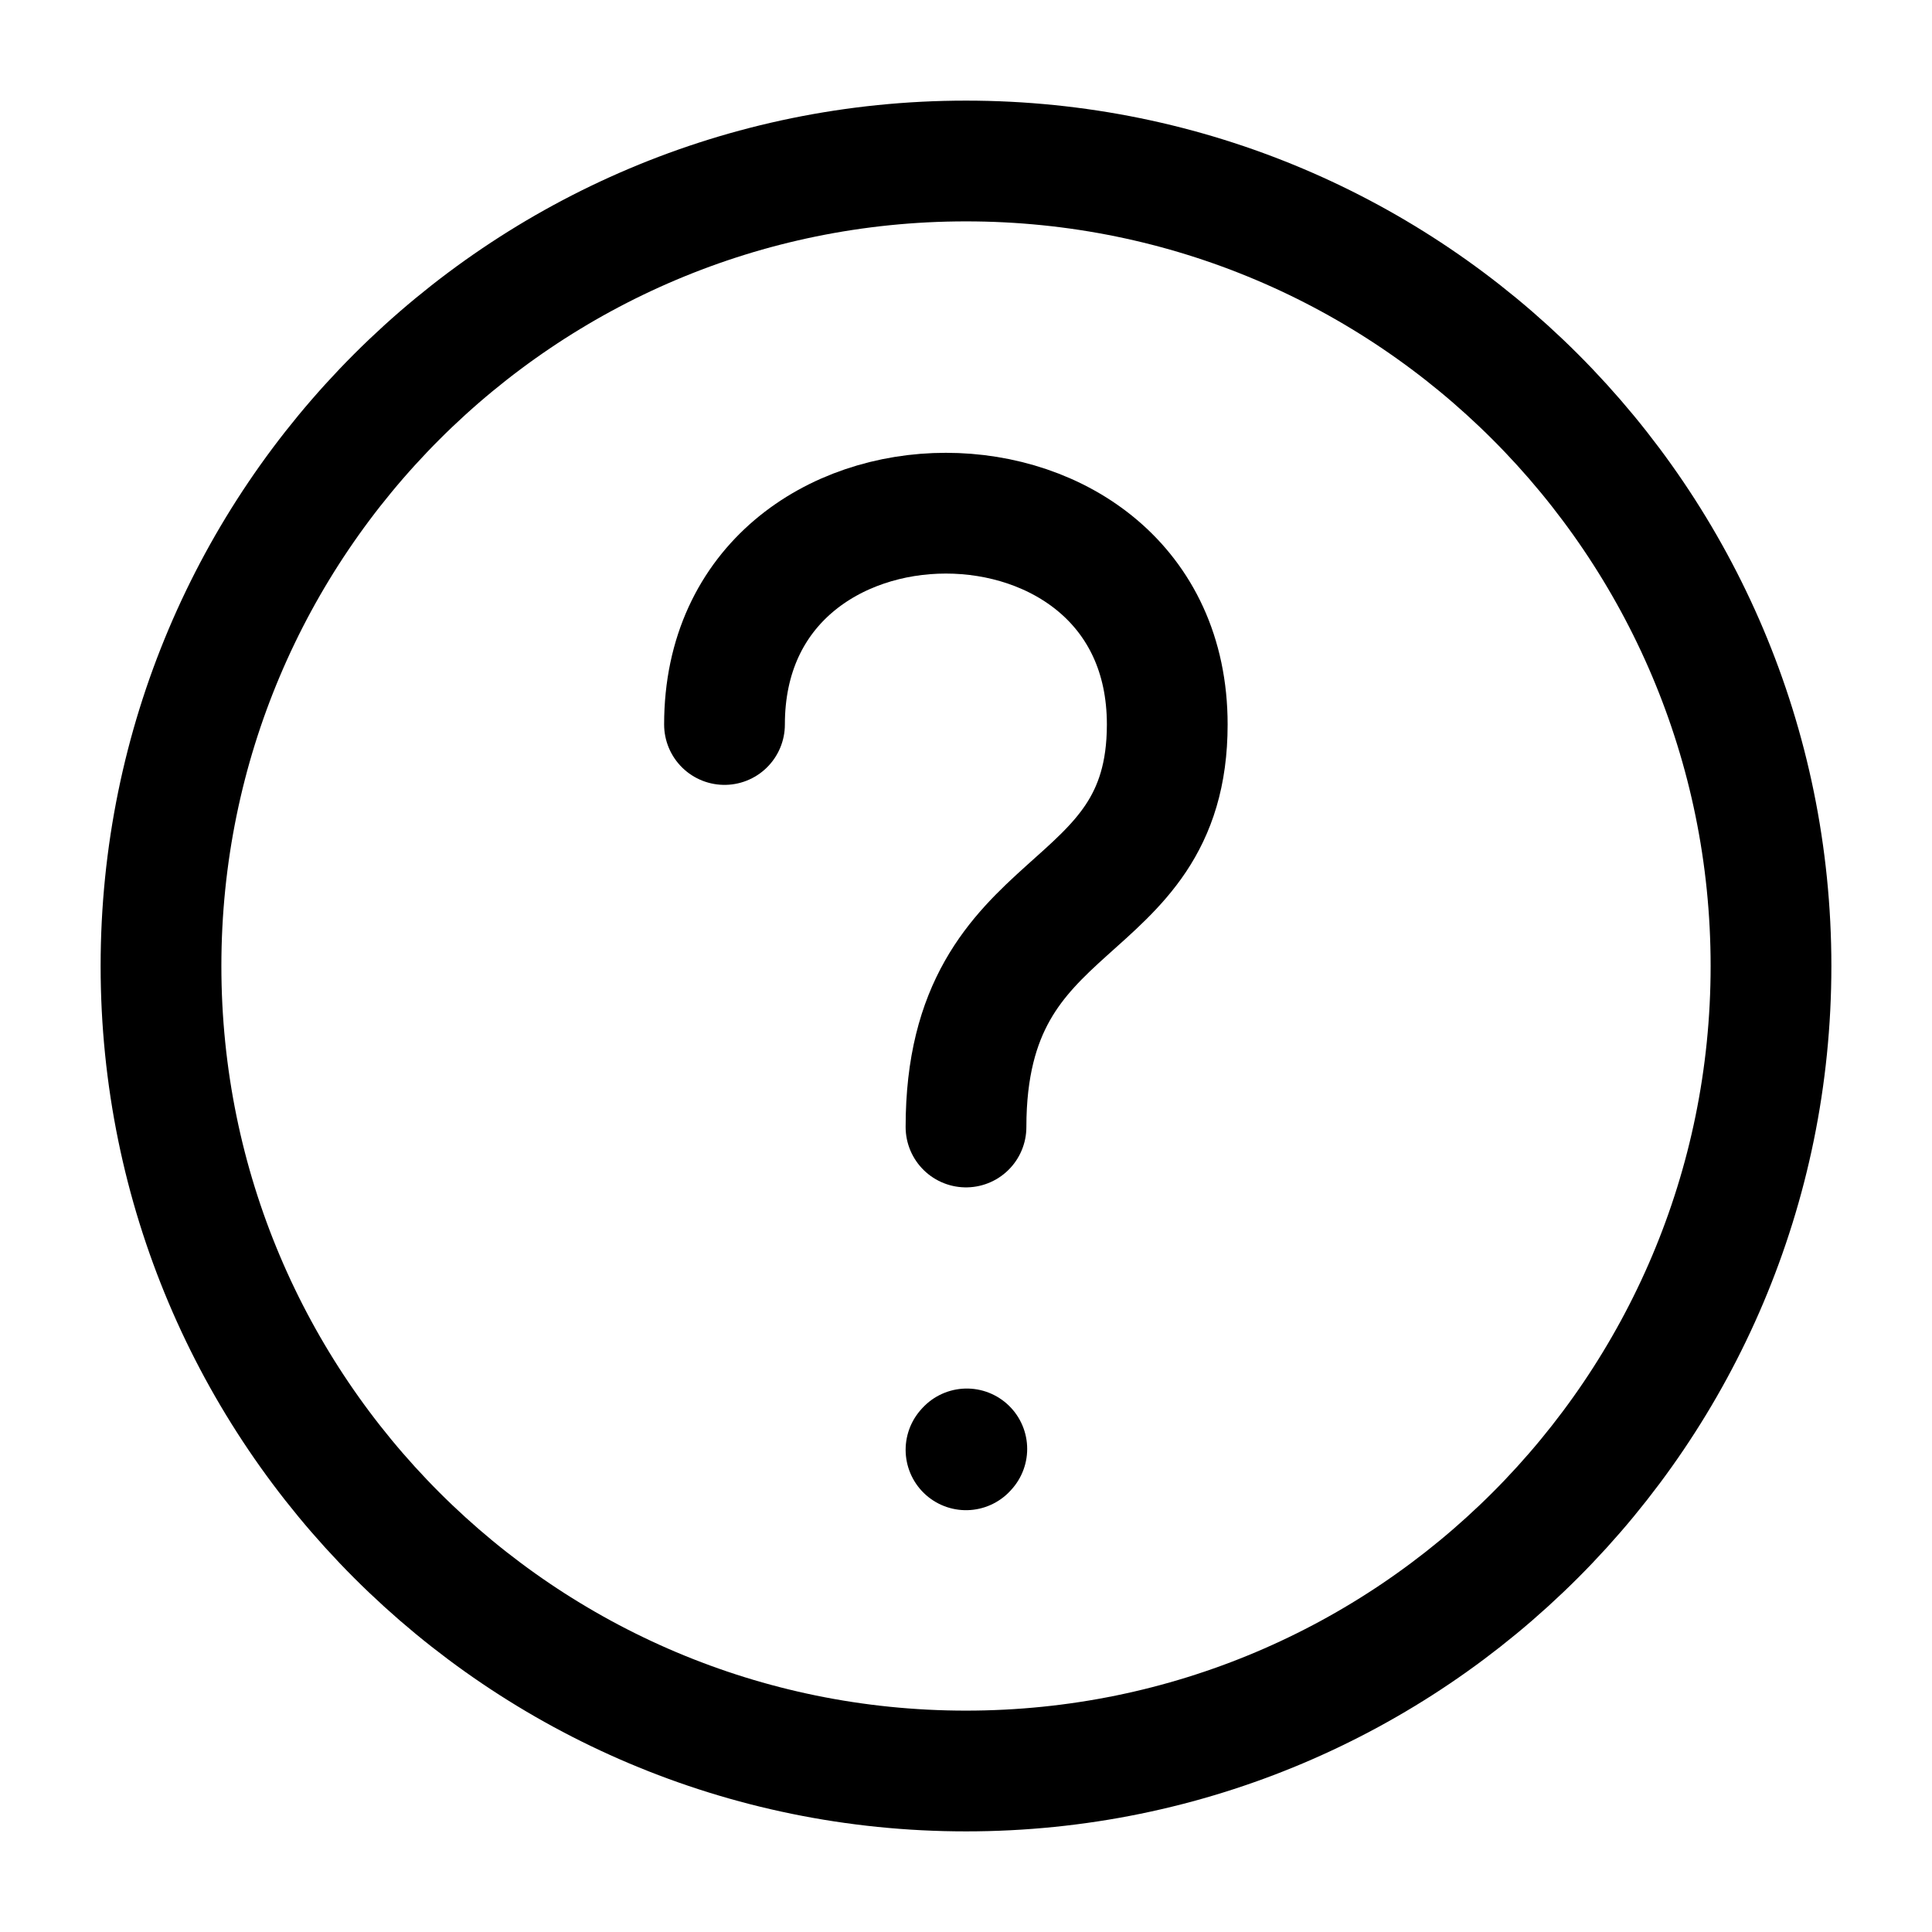
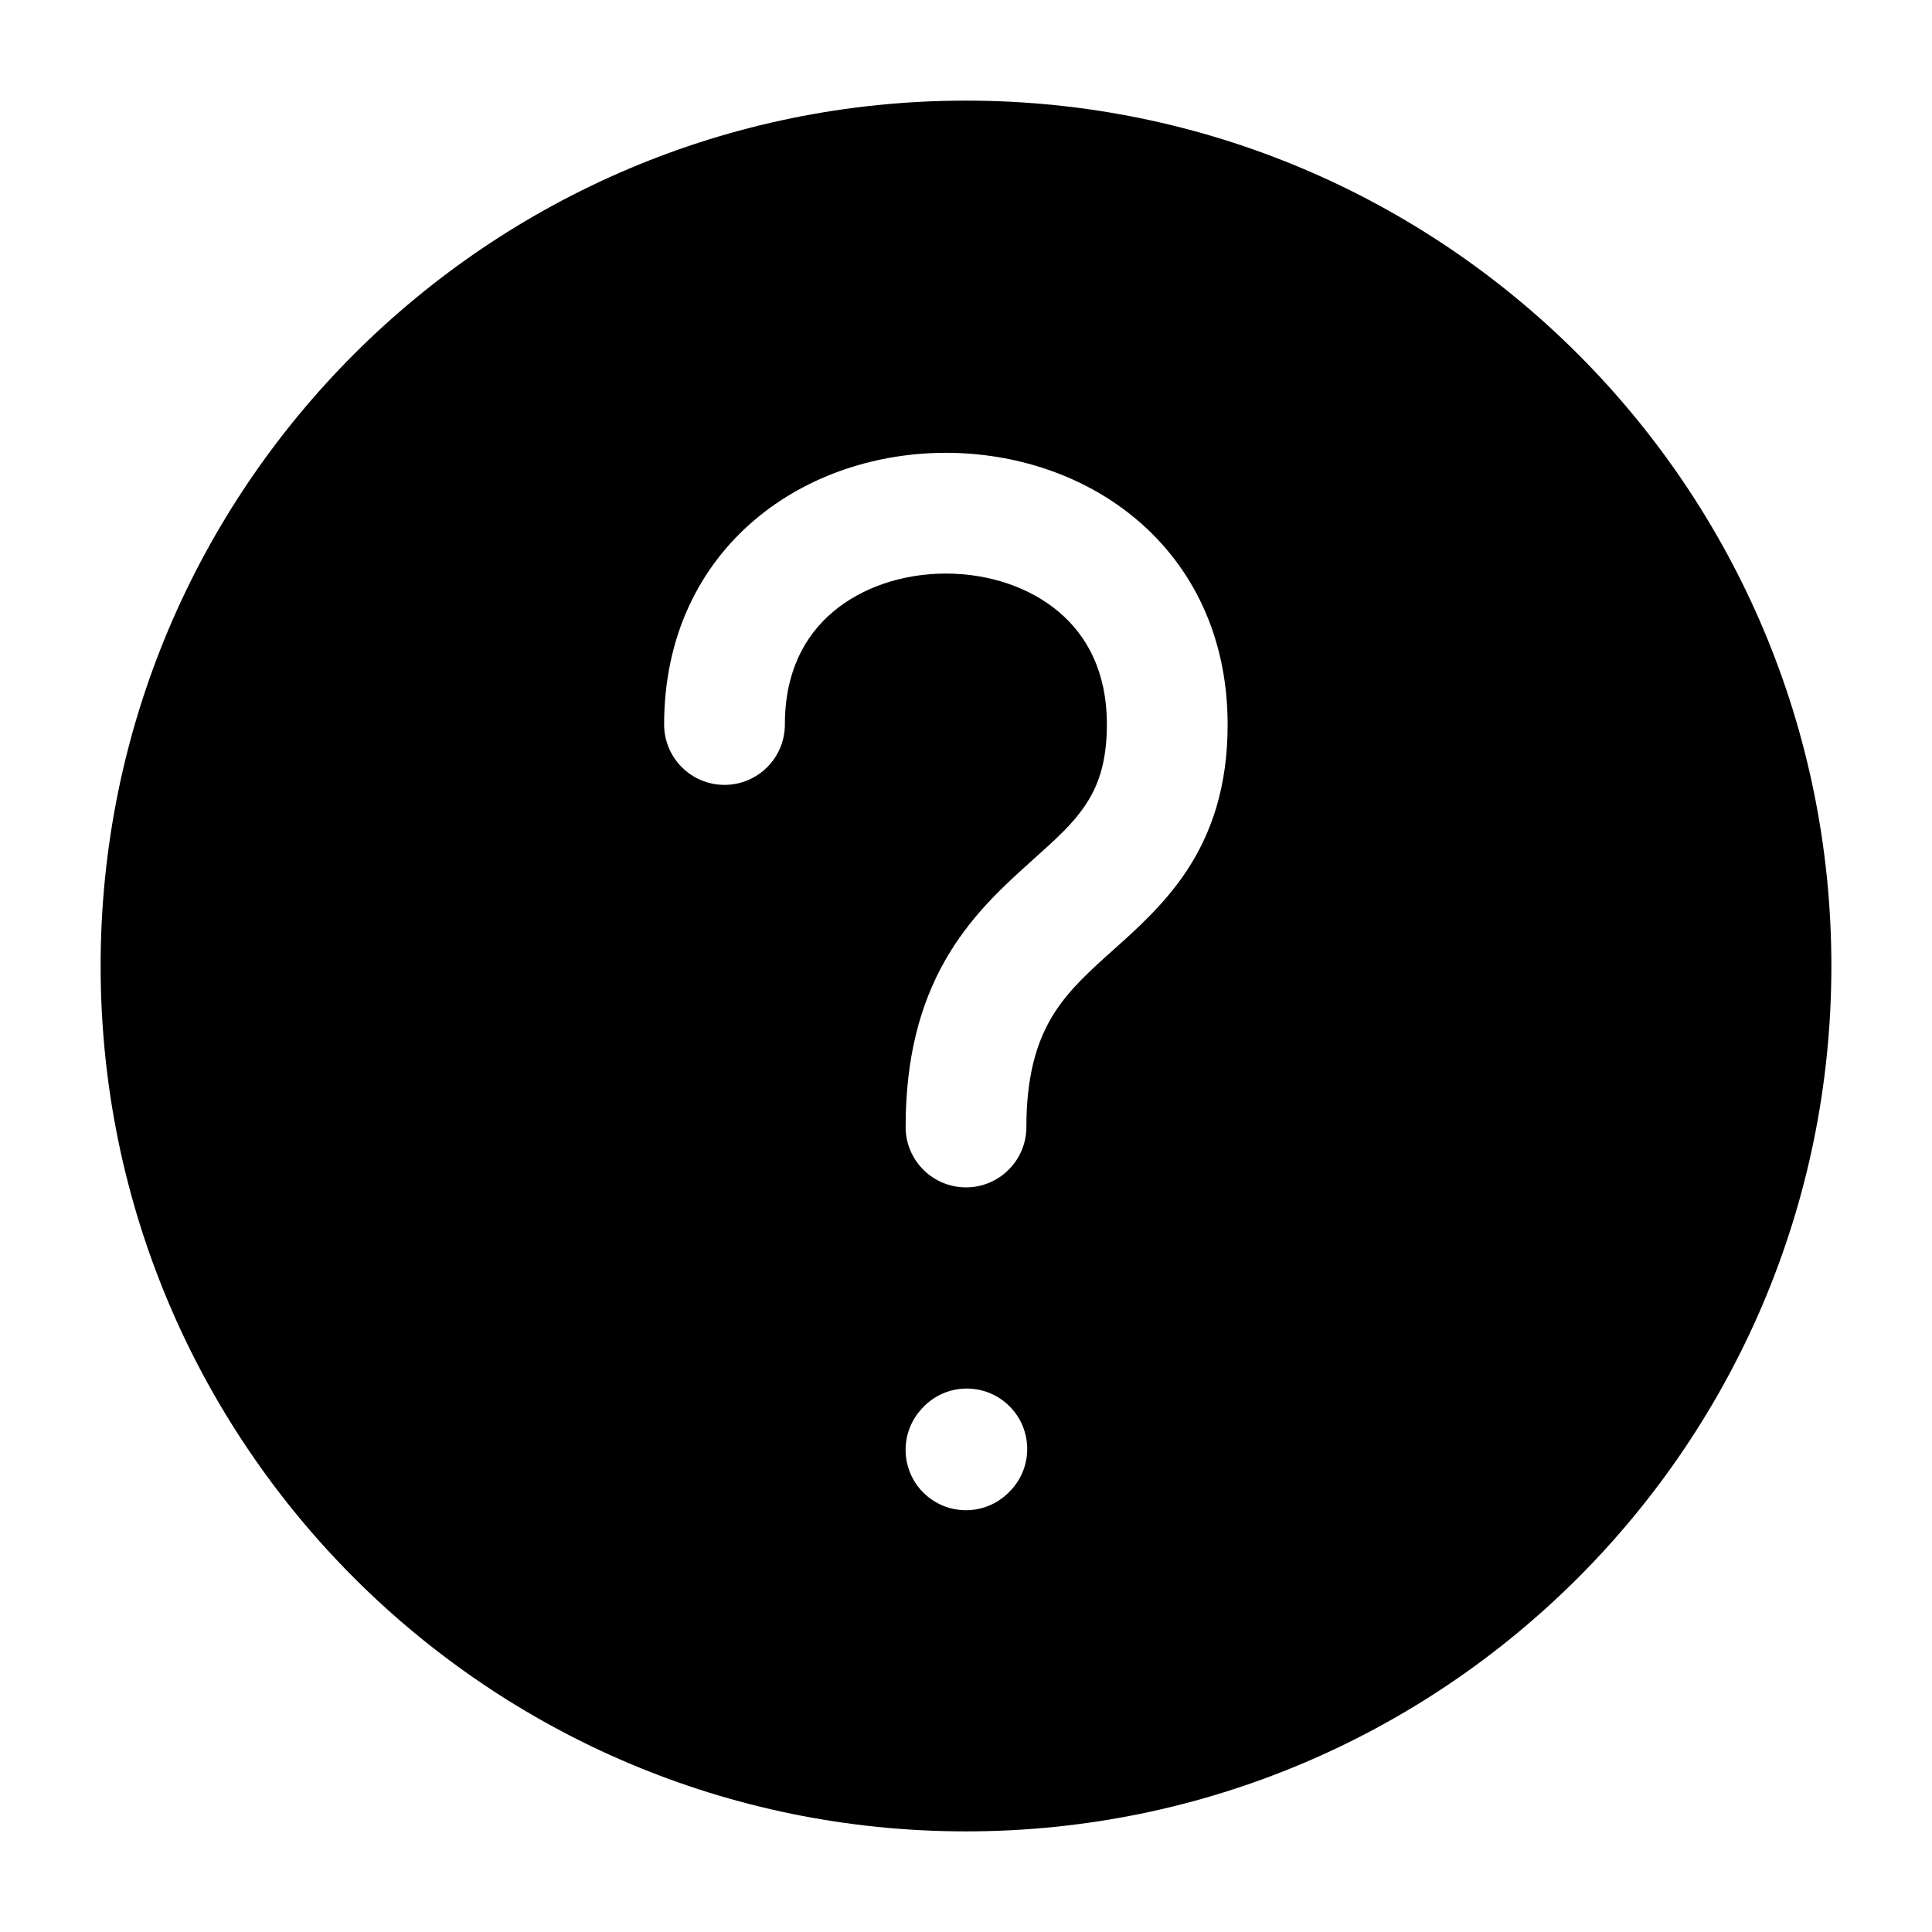
- <svg xmlns="http://www.w3.org/2000/svg" width="24" height="24" stroke-width="1.5" viewBox="0 0 24 24" fill="none">
-   <path d="M12 22C17.523 22 22 17.523 22 12C22 6.477 17.523 2 12 2C6.477 2 2 6.477 2 12C2 17.523 6.477 22 12 22Z" stroke="currentColor" stroke-linecap="round" stroke-linejoin="round" />
-   <path d="M9 9C9 5.5 14.5 5.5 14.5 9C14.5 11.5 12 11 12 14" stroke="currentColor" stroke-linecap="round" stroke-linejoin="round" />
-   <path d="M12 18.01L12.01 17.999" stroke="currentColor" stroke-linecap="round" stroke-linejoin="round" />
+ <svg xmlns="http://www.w3.org/2000/svg" width="24" height="24" viewBox="0 0 24 24" fill="none">
+   <path fill-rule="evenodd" clip-rule="evenodd" d="M1.25 12C1.25 6.063 6.063 1.25 12 1.25C17.937 1.25 22.75 6.063 22.75 12C22.75 17.937 17.937 22.75 12 22.75C6.063 22.75 1.25 17.937 1.25 12ZM10.345 7.603C10 7.895 9.75 8.341 9.75 9C9.75 9.414 9.414 9.75 9 9.75C8.586 9.75 8.25 9.414 8.25 9C8.25 7.909 8.687 7.042 9.374 6.459C10.045 5.89 10.912 5.625 11.75 5.625C12.588 5.625 13.455 5.89 14.126 6.459C14.813 7.042 15.25 7.909 15.25 9C15.25 9.766 15.054 10.35 14.733 10.83C14.464 11.234 14.114 11.546 13.839 11.792L13.839 11.792L13.838 11.792L13.837 11.794C13.807 11.82 13.779 11.845 13.752 11.87C13.444 12.146 13.213 12.374 13.043 12.674C12.881 12.961 12.75 13.362 12.75 14C12.75 14.414 12.414 14.75 12 14.75C11.586 14.75 11.25 14.414 11.25 14C11.25 13.138 11.431 12.476 11.738 11.935C12.037 11.407 12.431 11.041 12.748 10.755L12.82 10.69C13.121 10.42 13.328 10.235 13.485 9.998C13.634 9.776 13.75 9.484 13.75 9C13.75 8.341 13.5 7.895 13.155 7.603C12.795 7.297 12.287 7.125 11.75 7.125C11.213 7.125 10.705 7.297 10.345 7.603ZM12.568 18.501C12.845 18.193 12.82 17.719 12.512 17.442C12.204 17.165 11.73 17.189 11.453 17.497L11.443 17.508C11.165 17.816 11.19 18.291 11.498 18.568C11.806 18.845 12.28 18.82 12.557 18.512L12.568 18.501Z" fill="currentColor" />
</svg>
